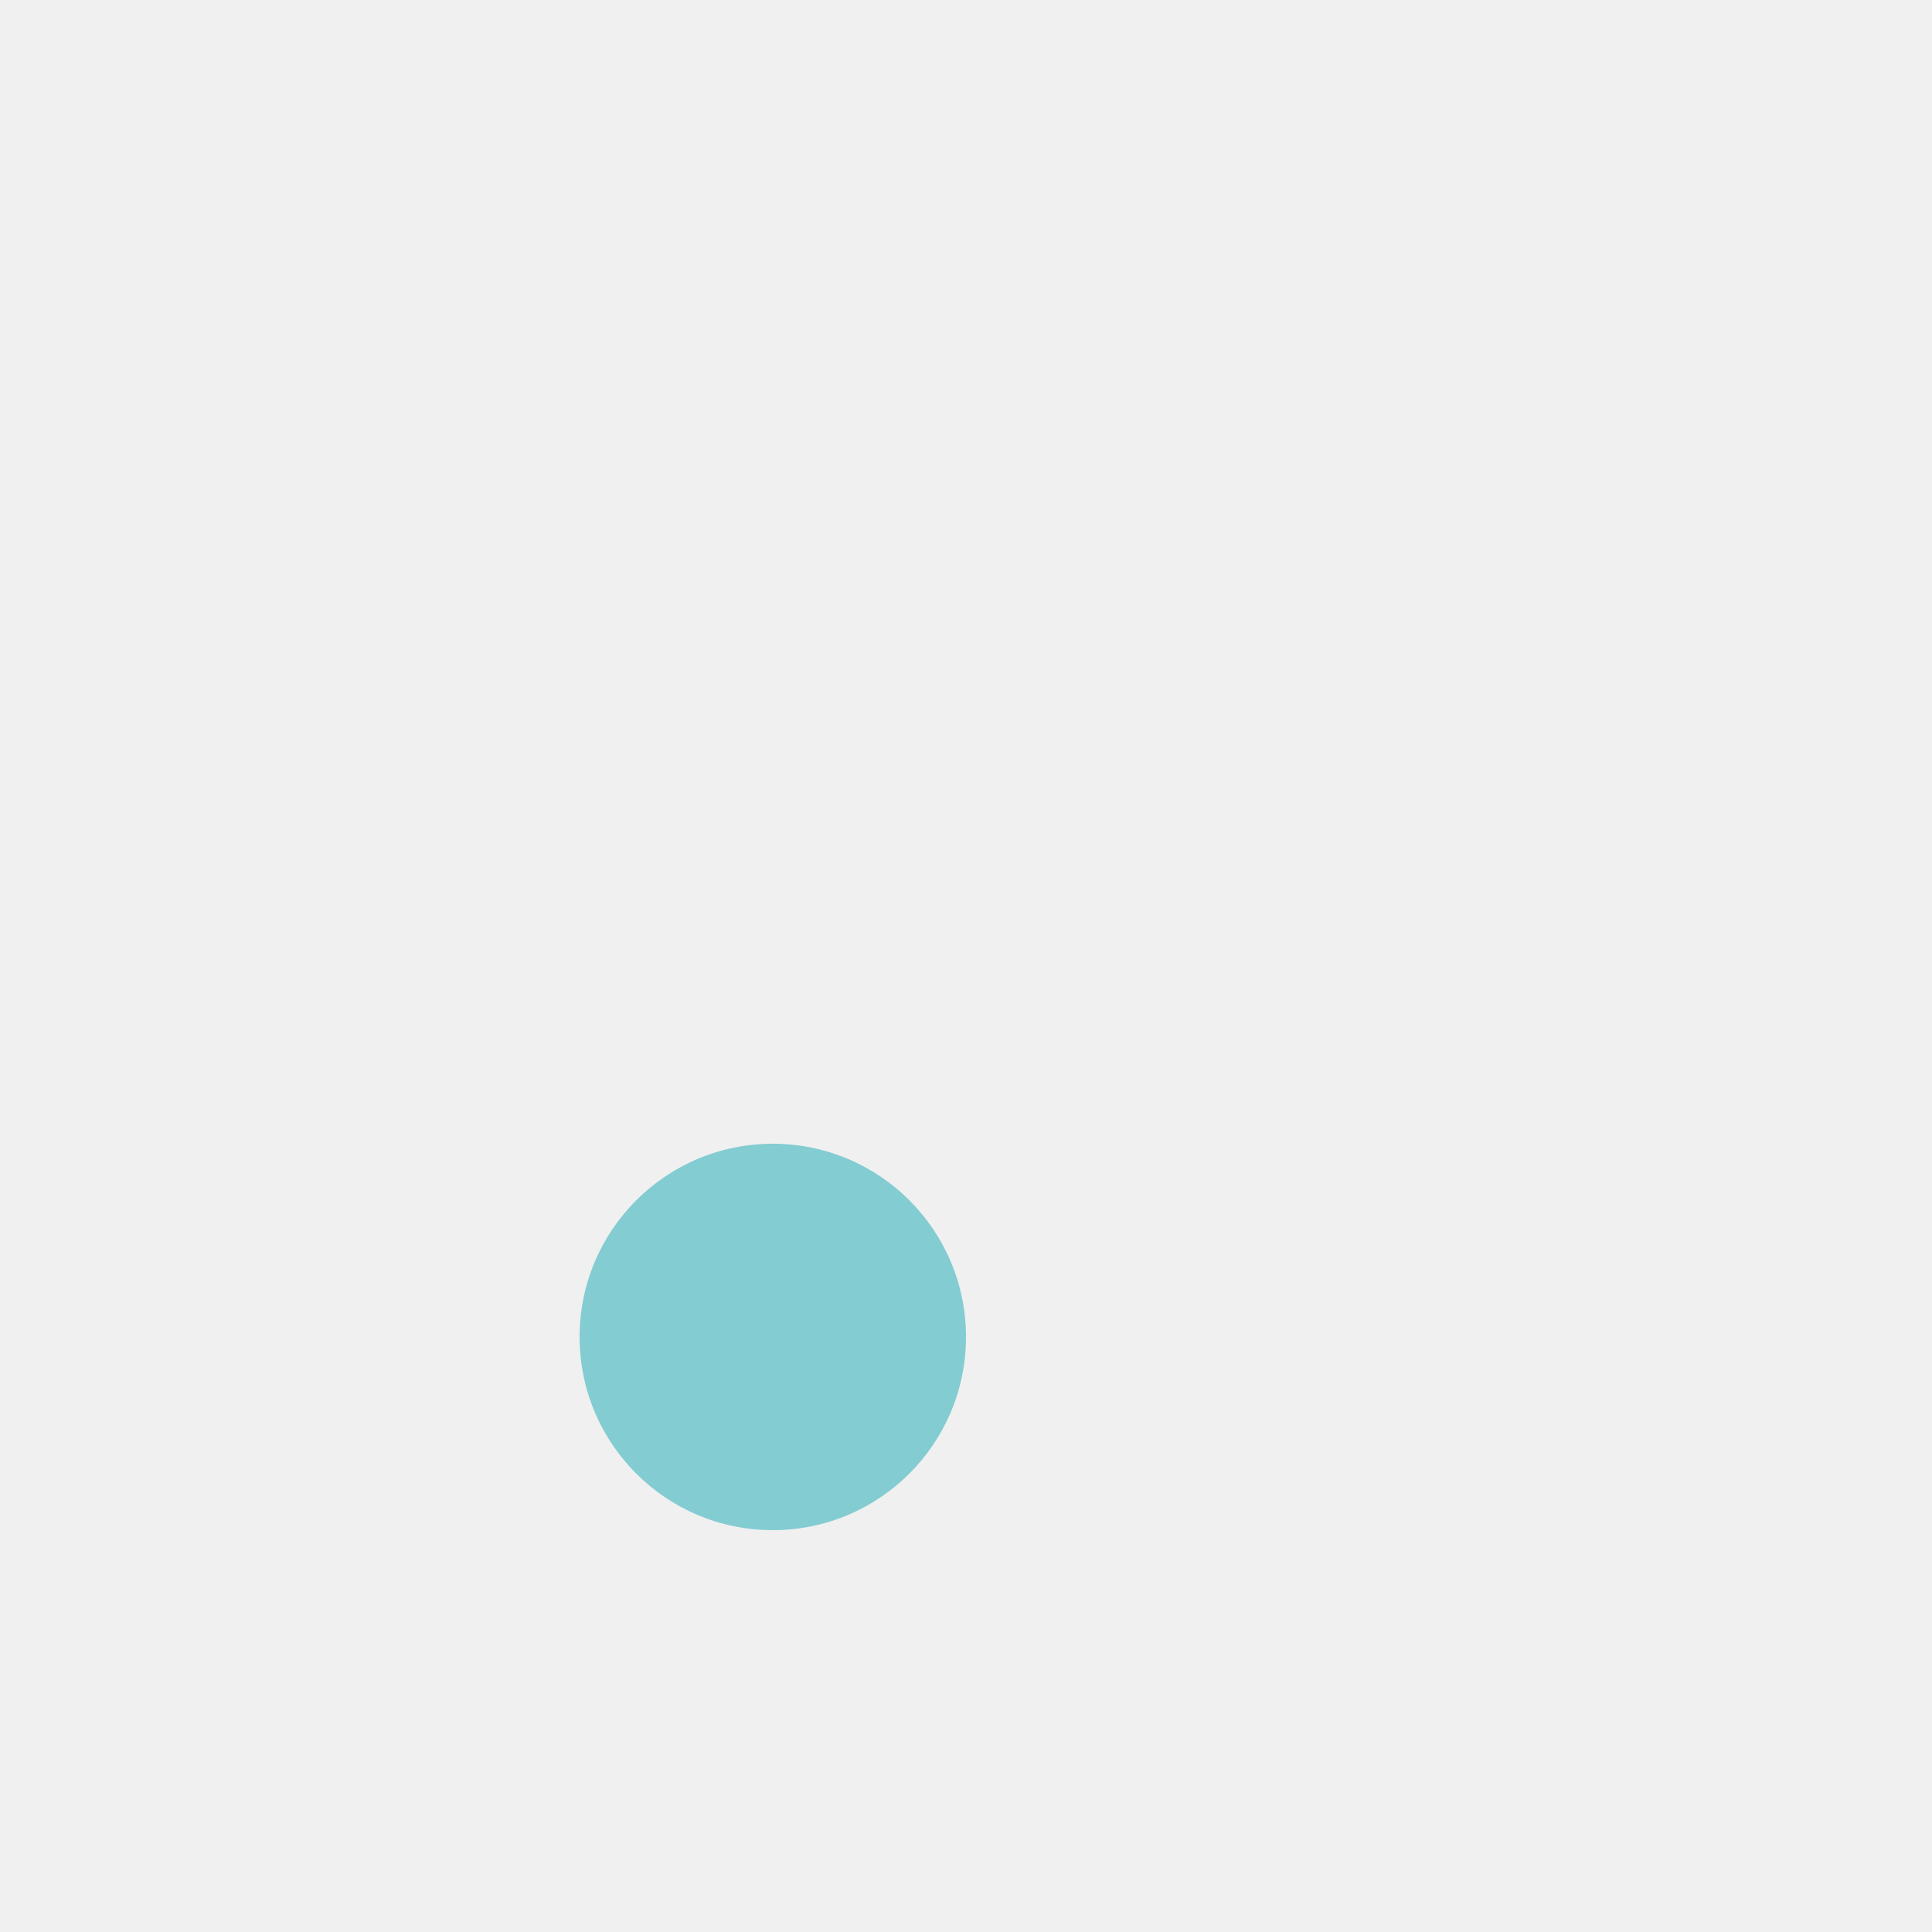
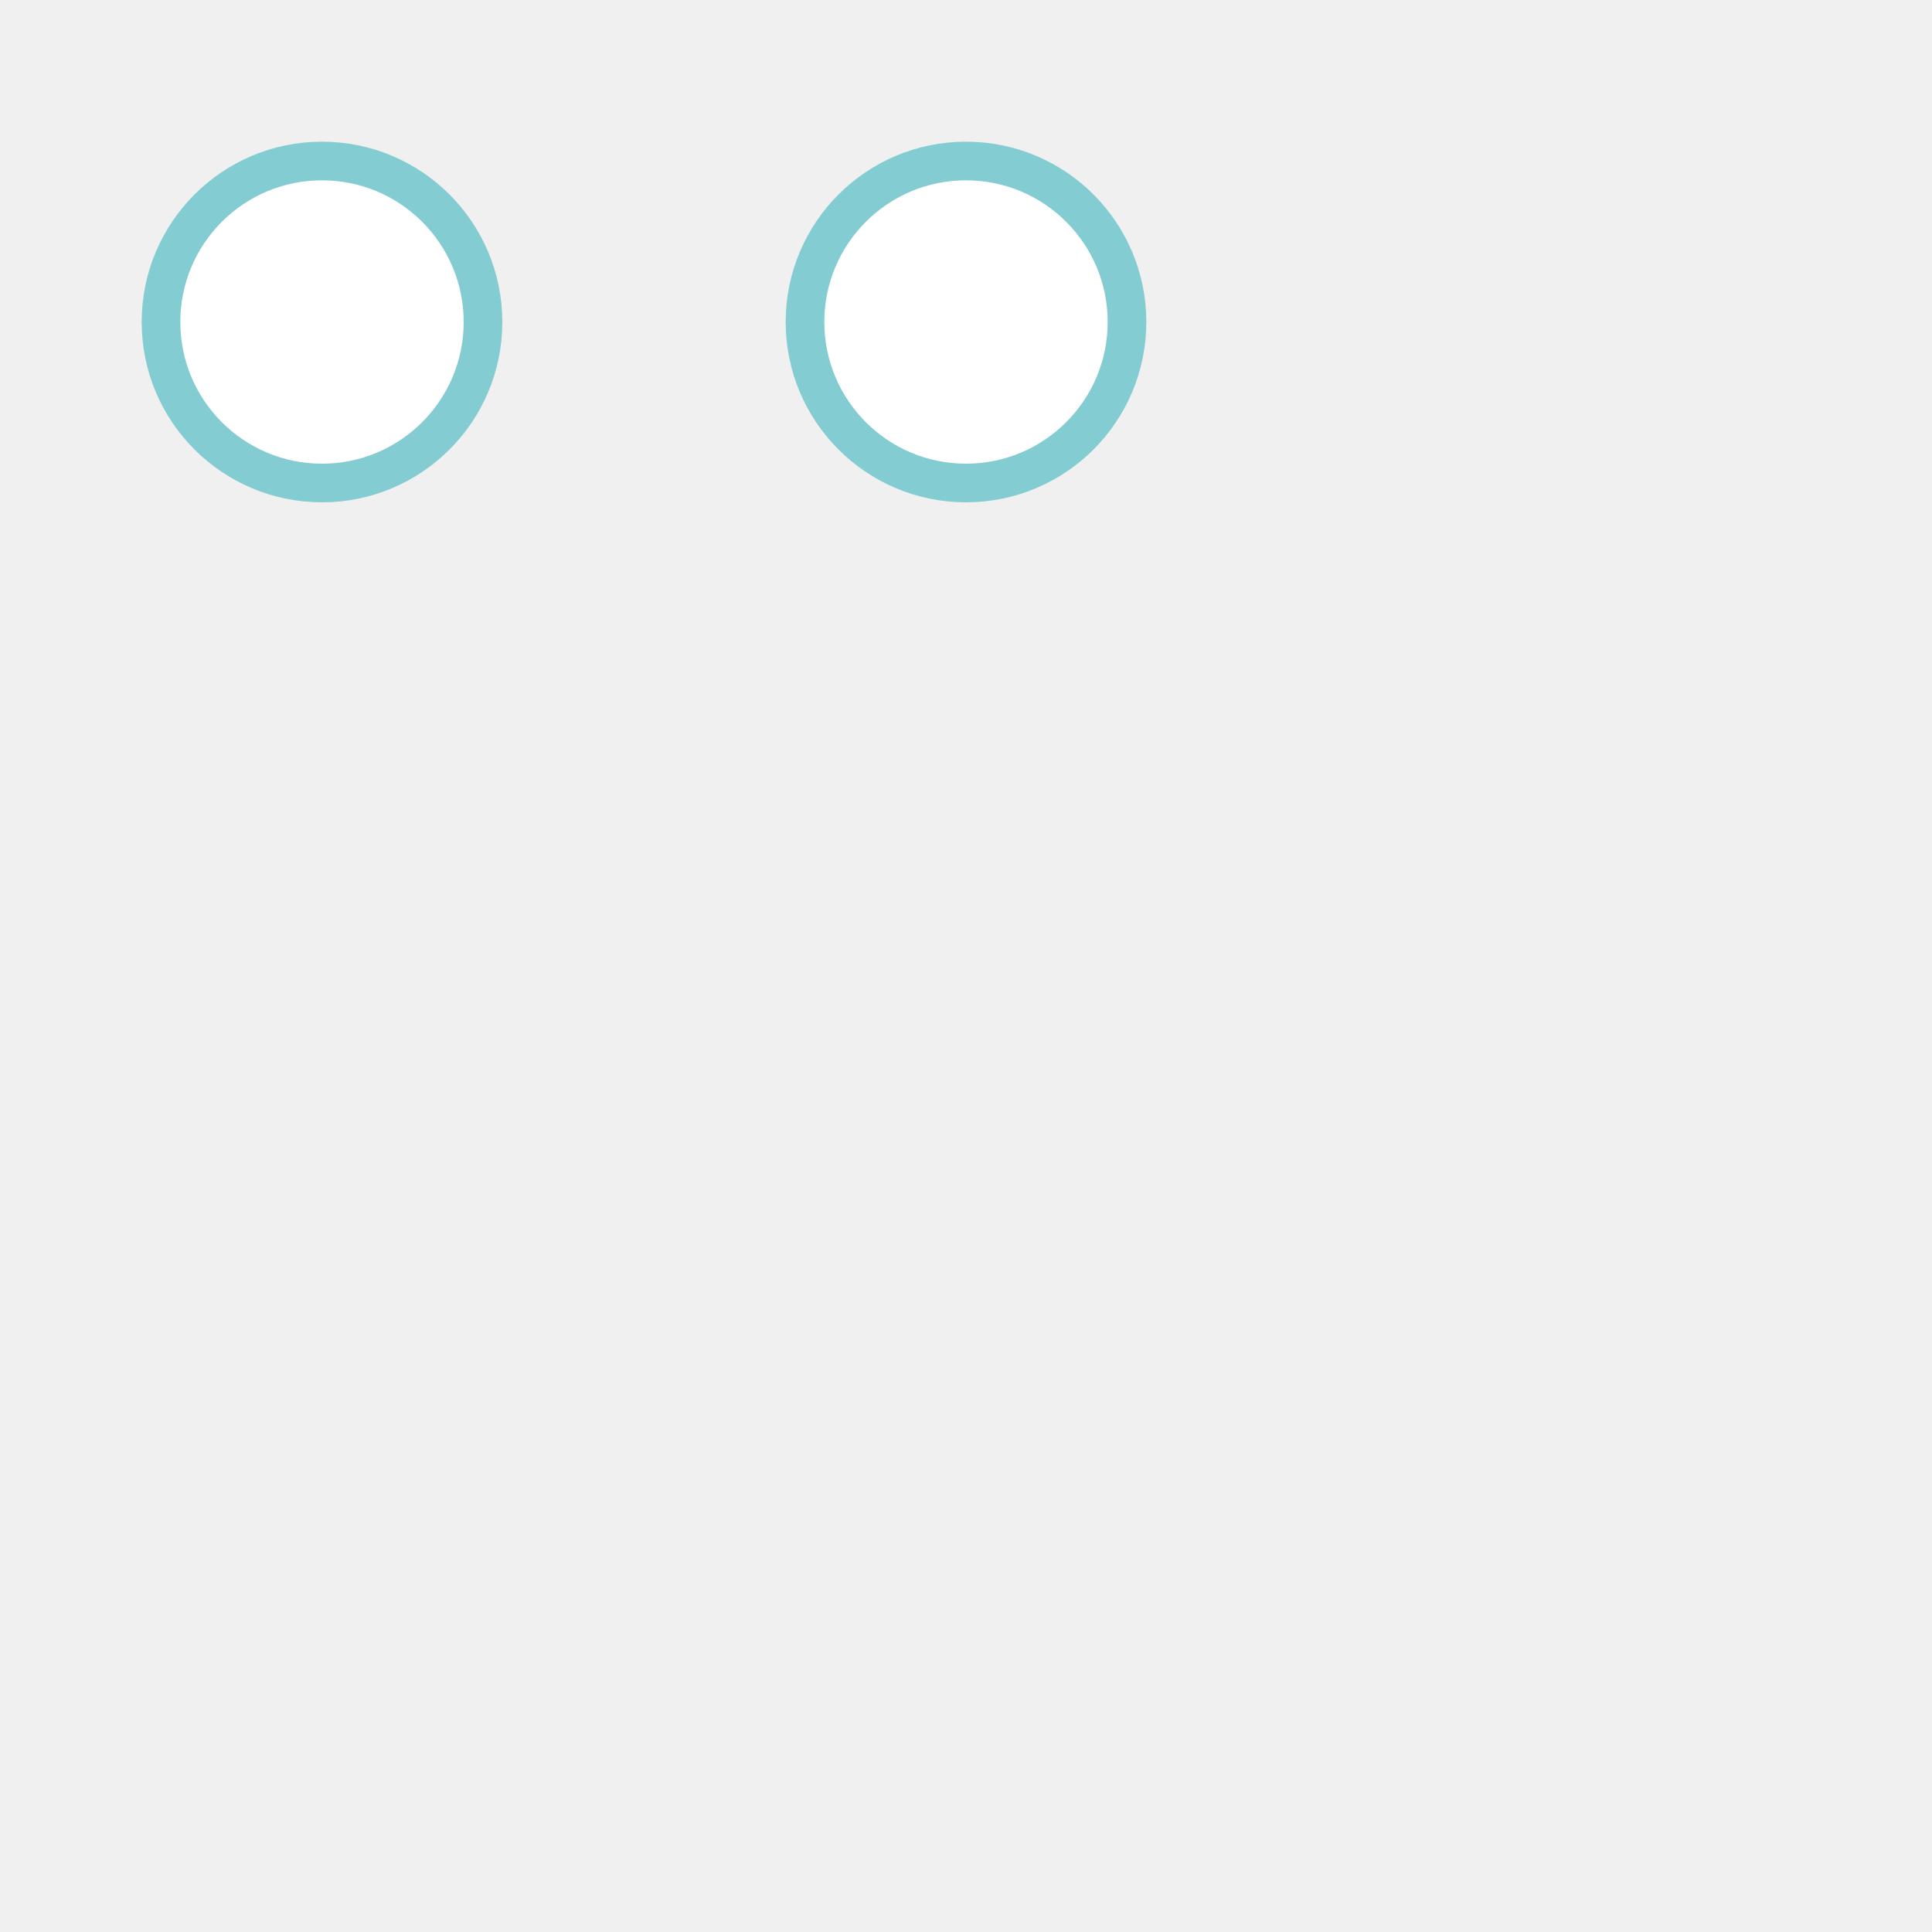
- <svg xmlns="http://www.w3.org/2000/svg" height="100" width="100">
-   <g id="group_y" style="fill: rgb(131, 204, 210); stroke: transparent">
-     <circle cx="40" cy="69.2" id="circle_in_group_y" r="10" />
+ <svg xmlns="http://www.w3.org/2000/svg" height="300" width="300">
+   <g height="100" width="100">
+     <g id="group_y" style="fill: white; stroke: rgb(131, 204, 210); stroke-width: 6">
+       <circle cx="50" cy="50" id="circle_in_group_y" r="25" />
+     </g>
+   </g>
+   <g height="100" width="100">
+     <g id="group_x" style="fill: white; stroke: rgb(131, 204, 210); stroke-width: 6">
+       <circle cx="150" cy="50" id="circle_in_group_x" r="25" />
+     </g>
  </g>
</svg>
